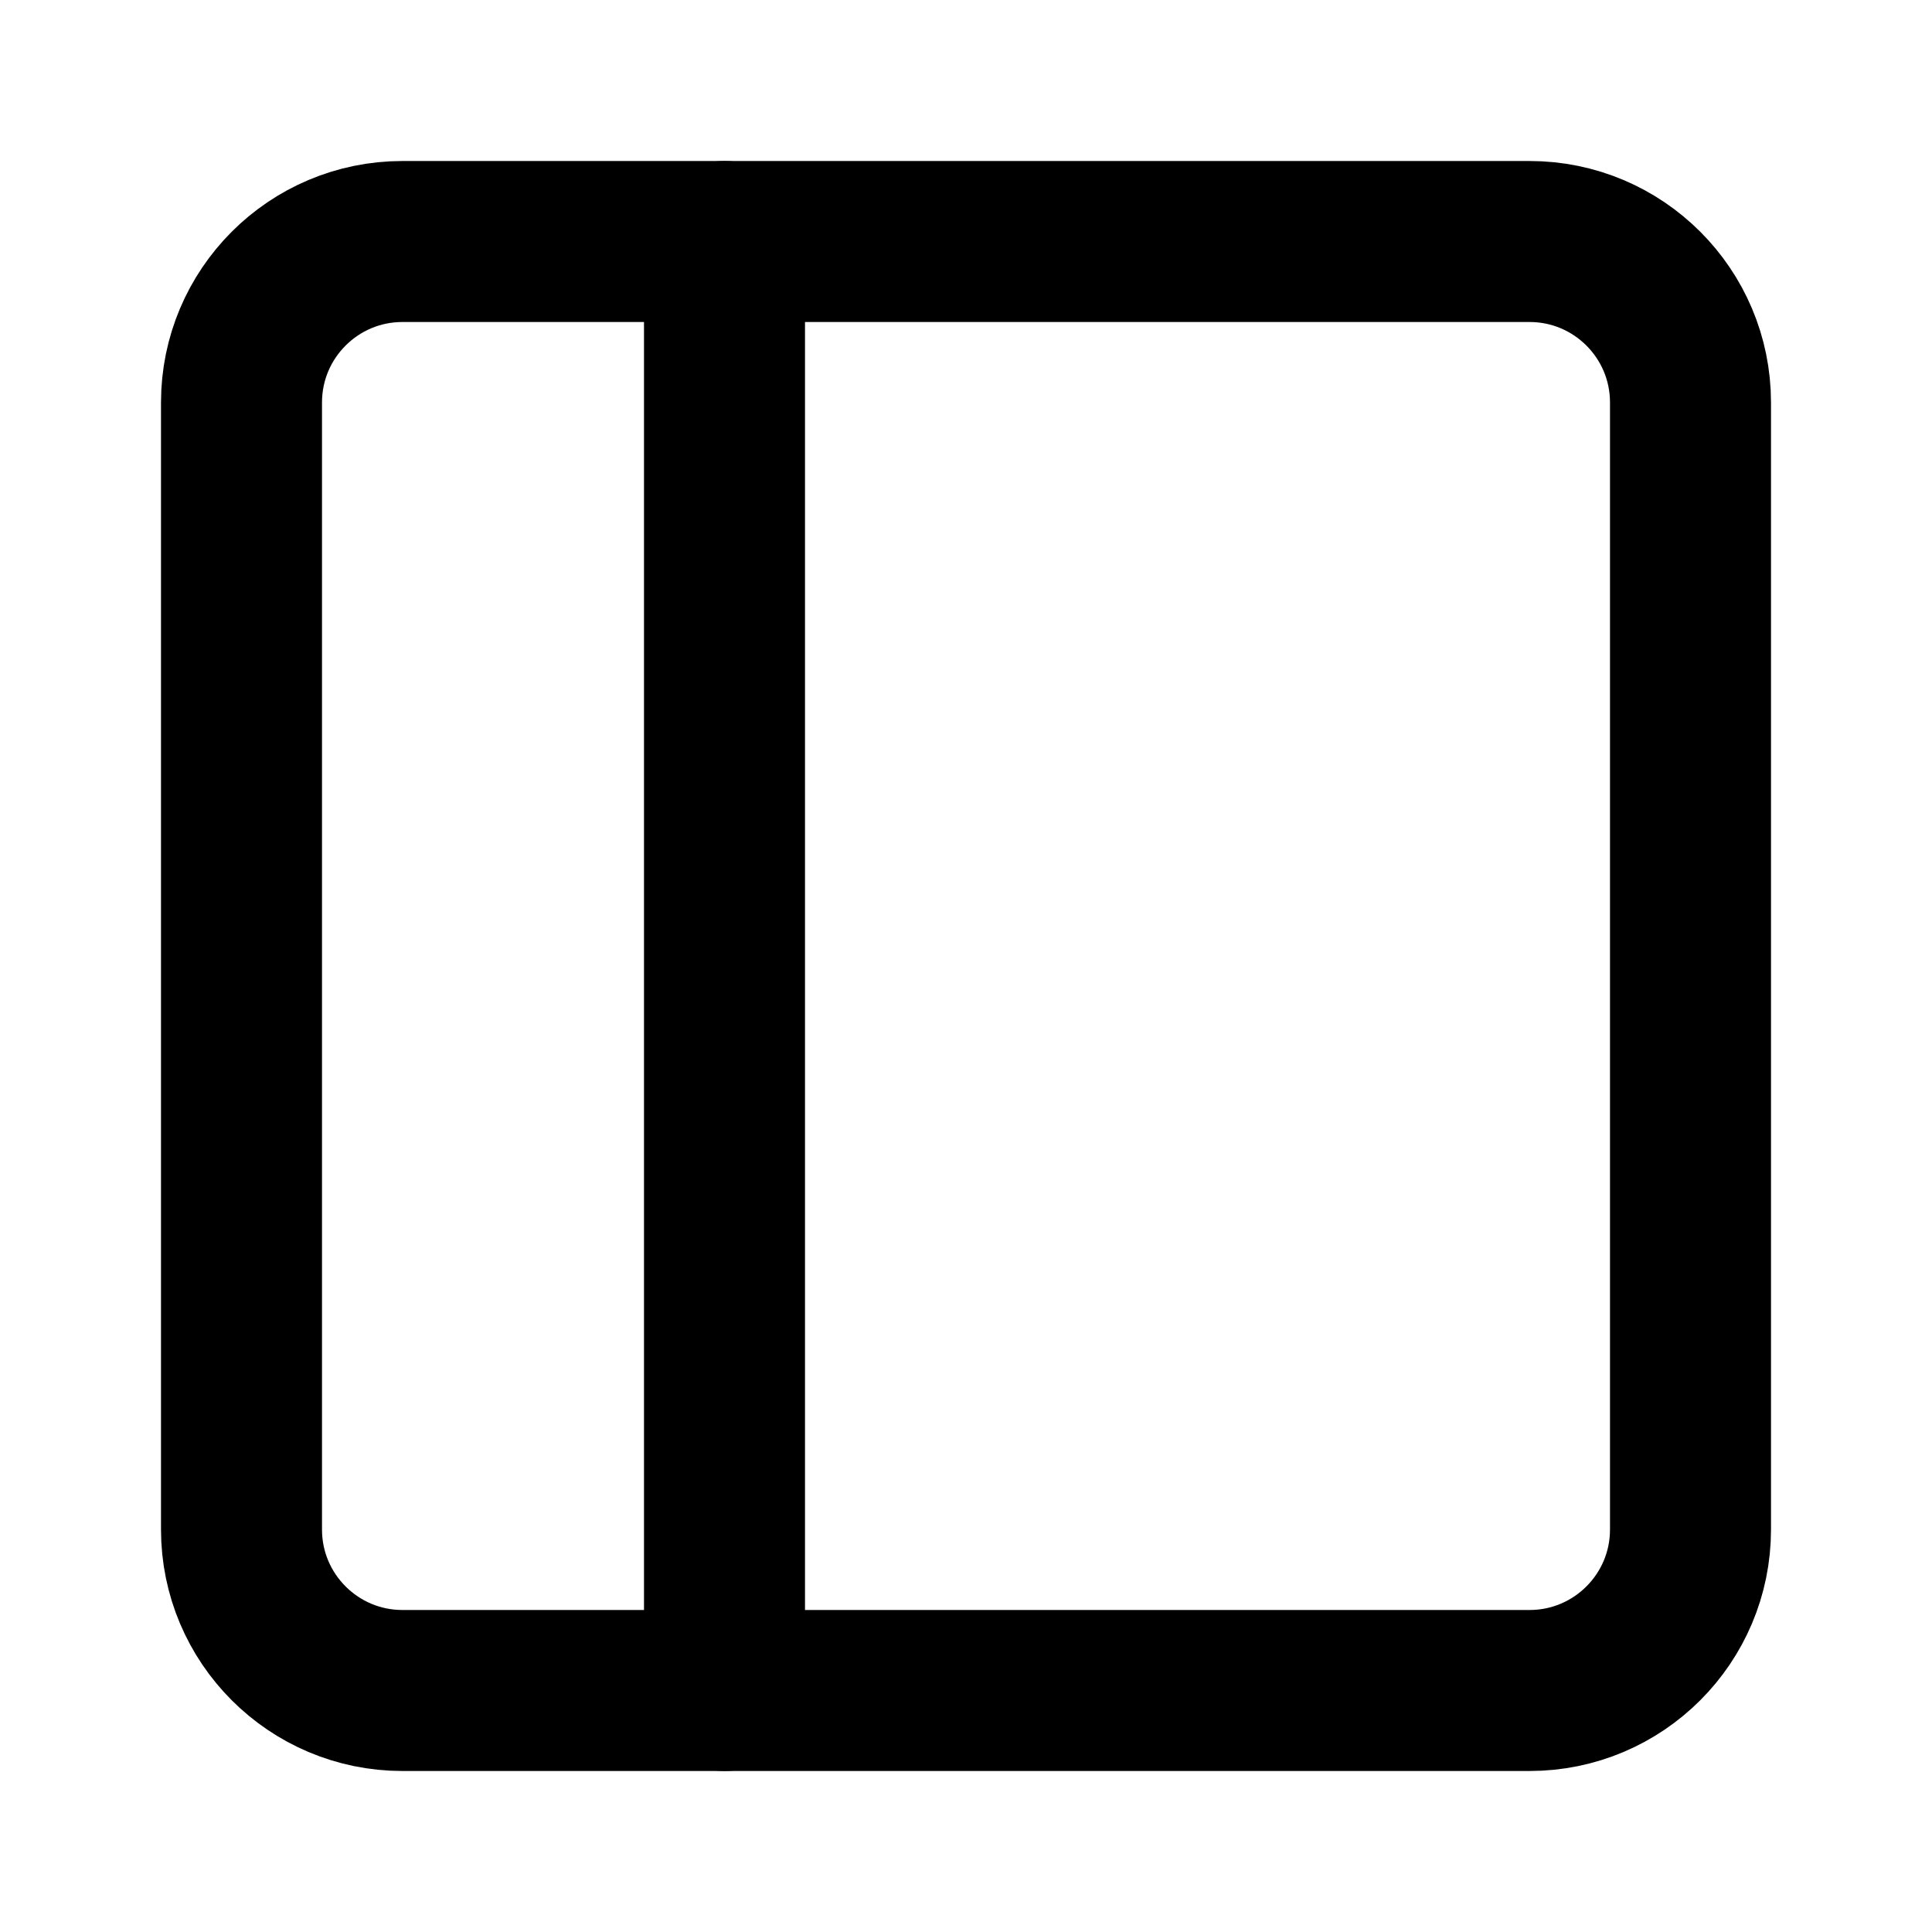
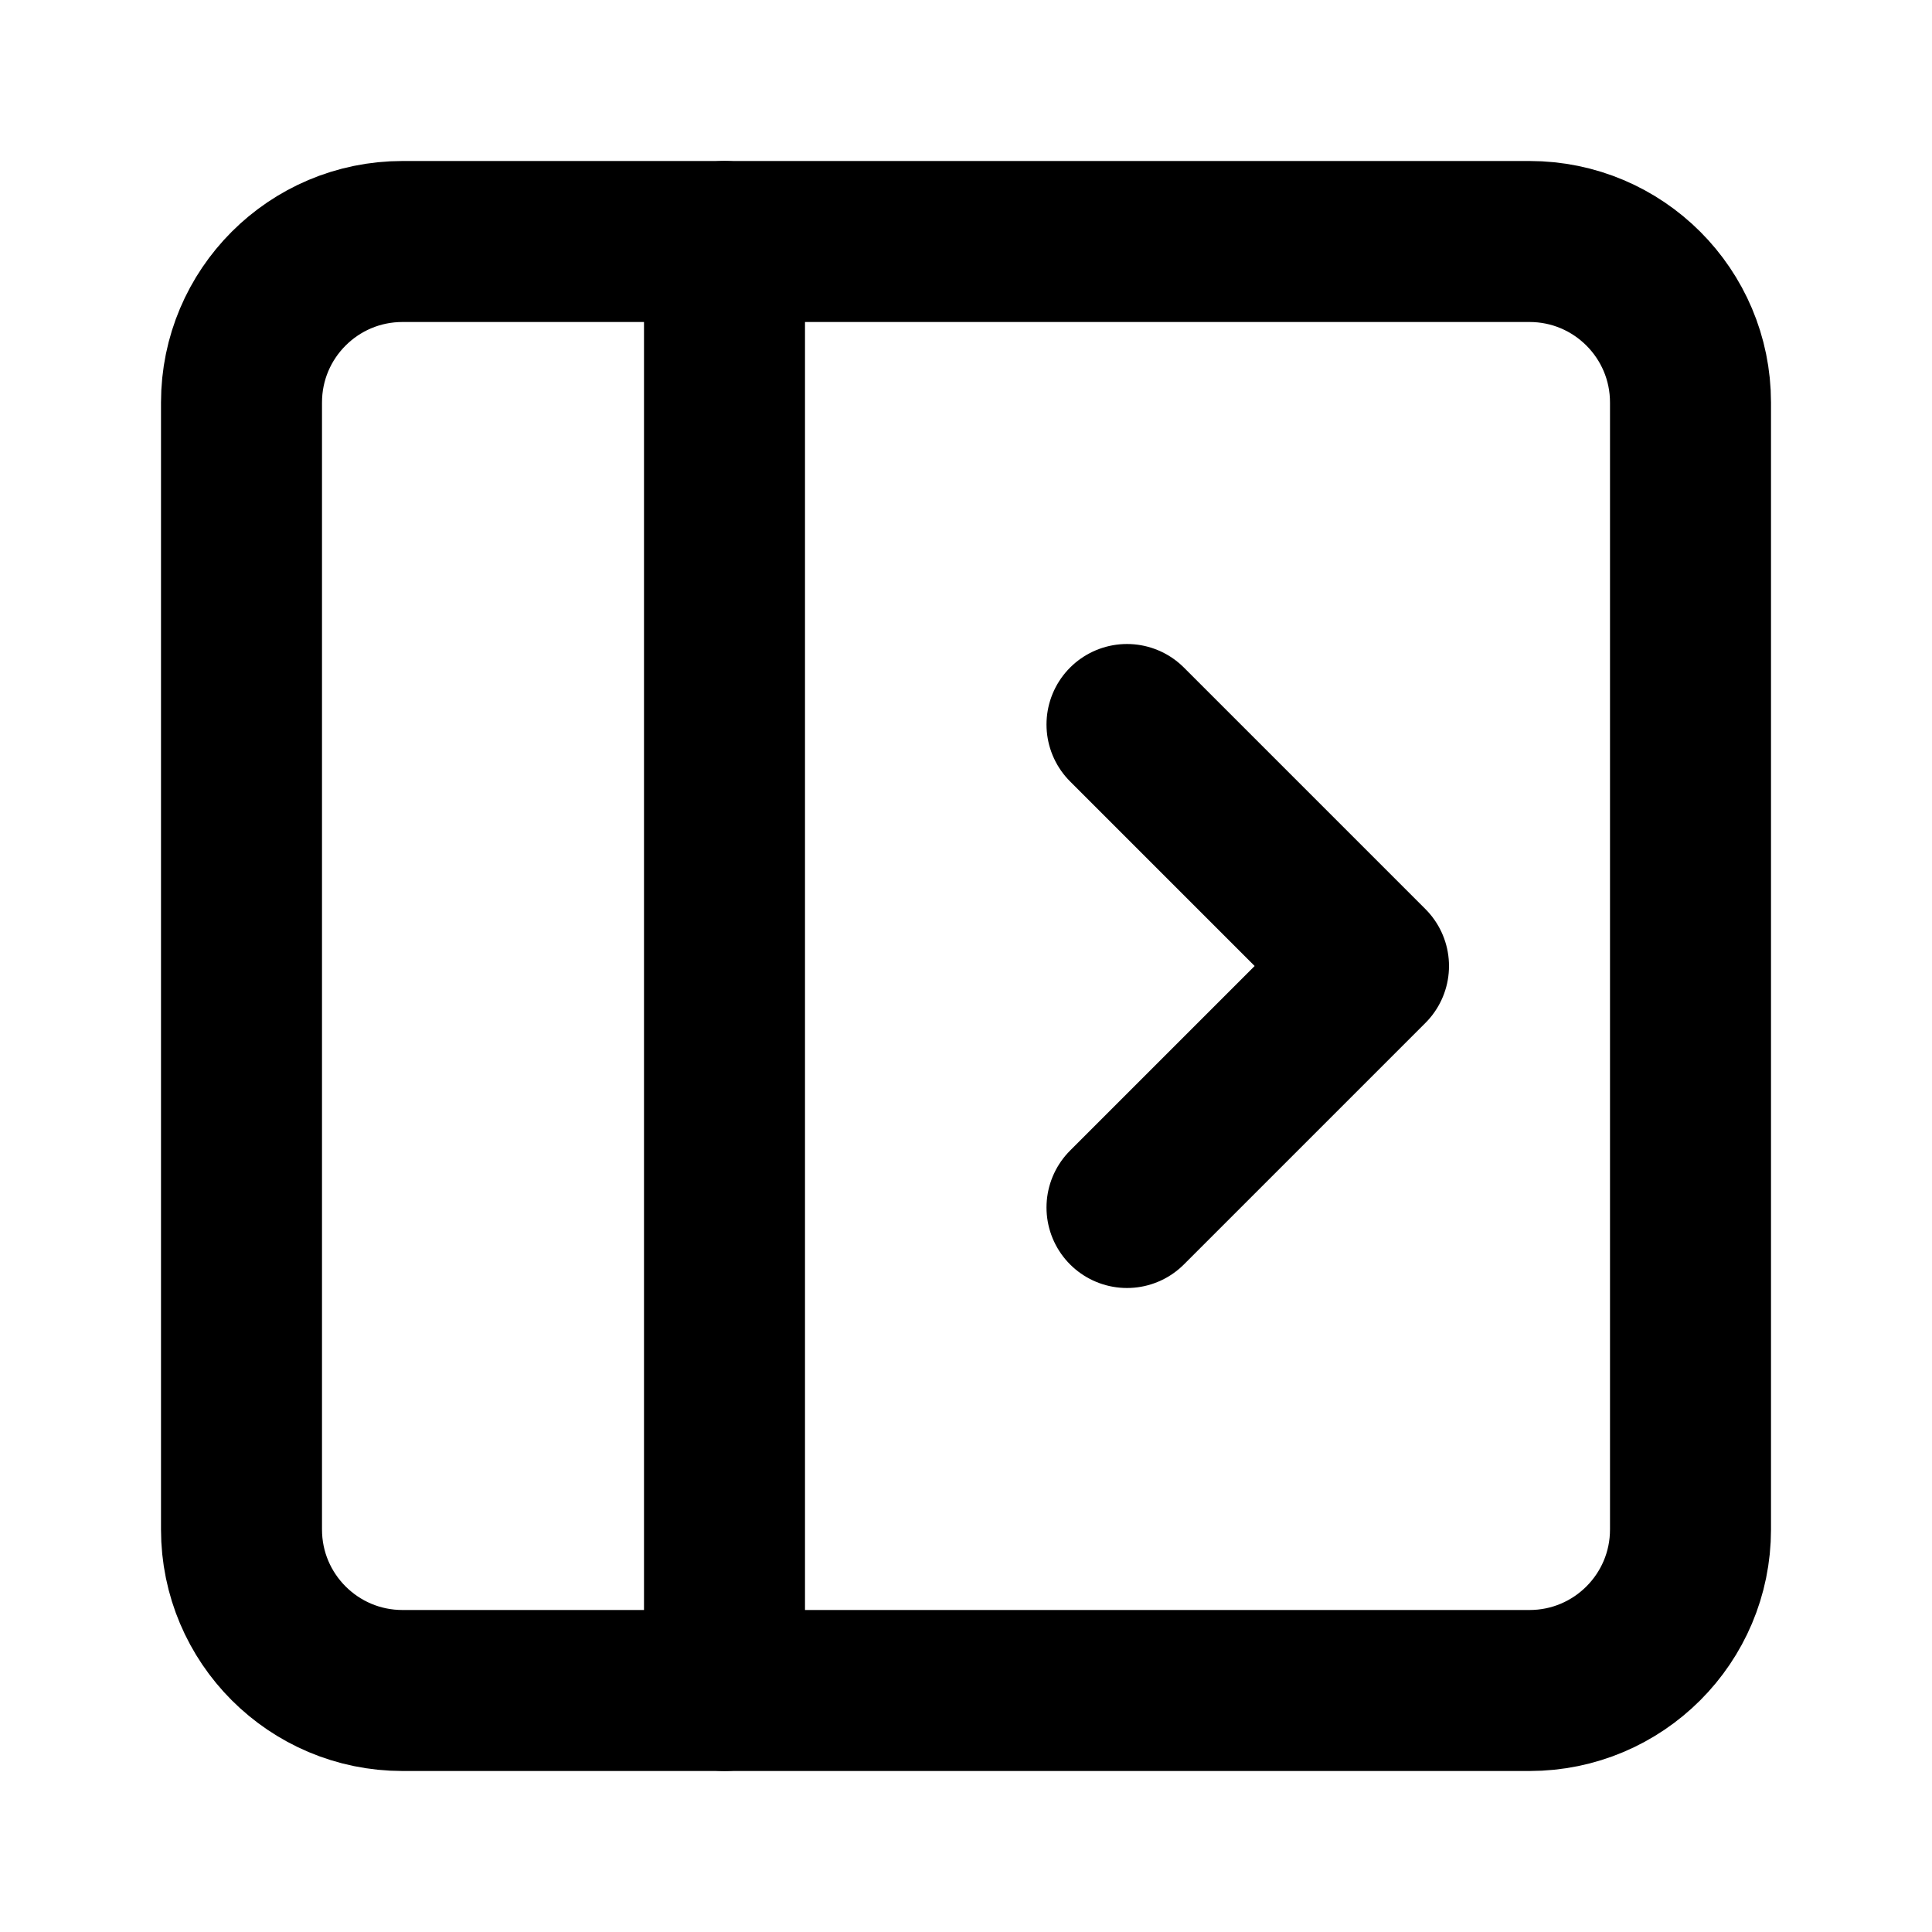
<svg xmlns="http://www.w3.org/2000/svg" viewBox="0 0 24 24">
  <g fill="none" stroke="currentColor" stroke-width="2" stroke-linecap="round" stroke-linejoin="round">
    <rect width="18" height="18" x="3" y="3" rx="2" />
    <path d="M9 3v18" />
+     <path d="m14 9 3 3-3 3" />
  </g>
</svg>
